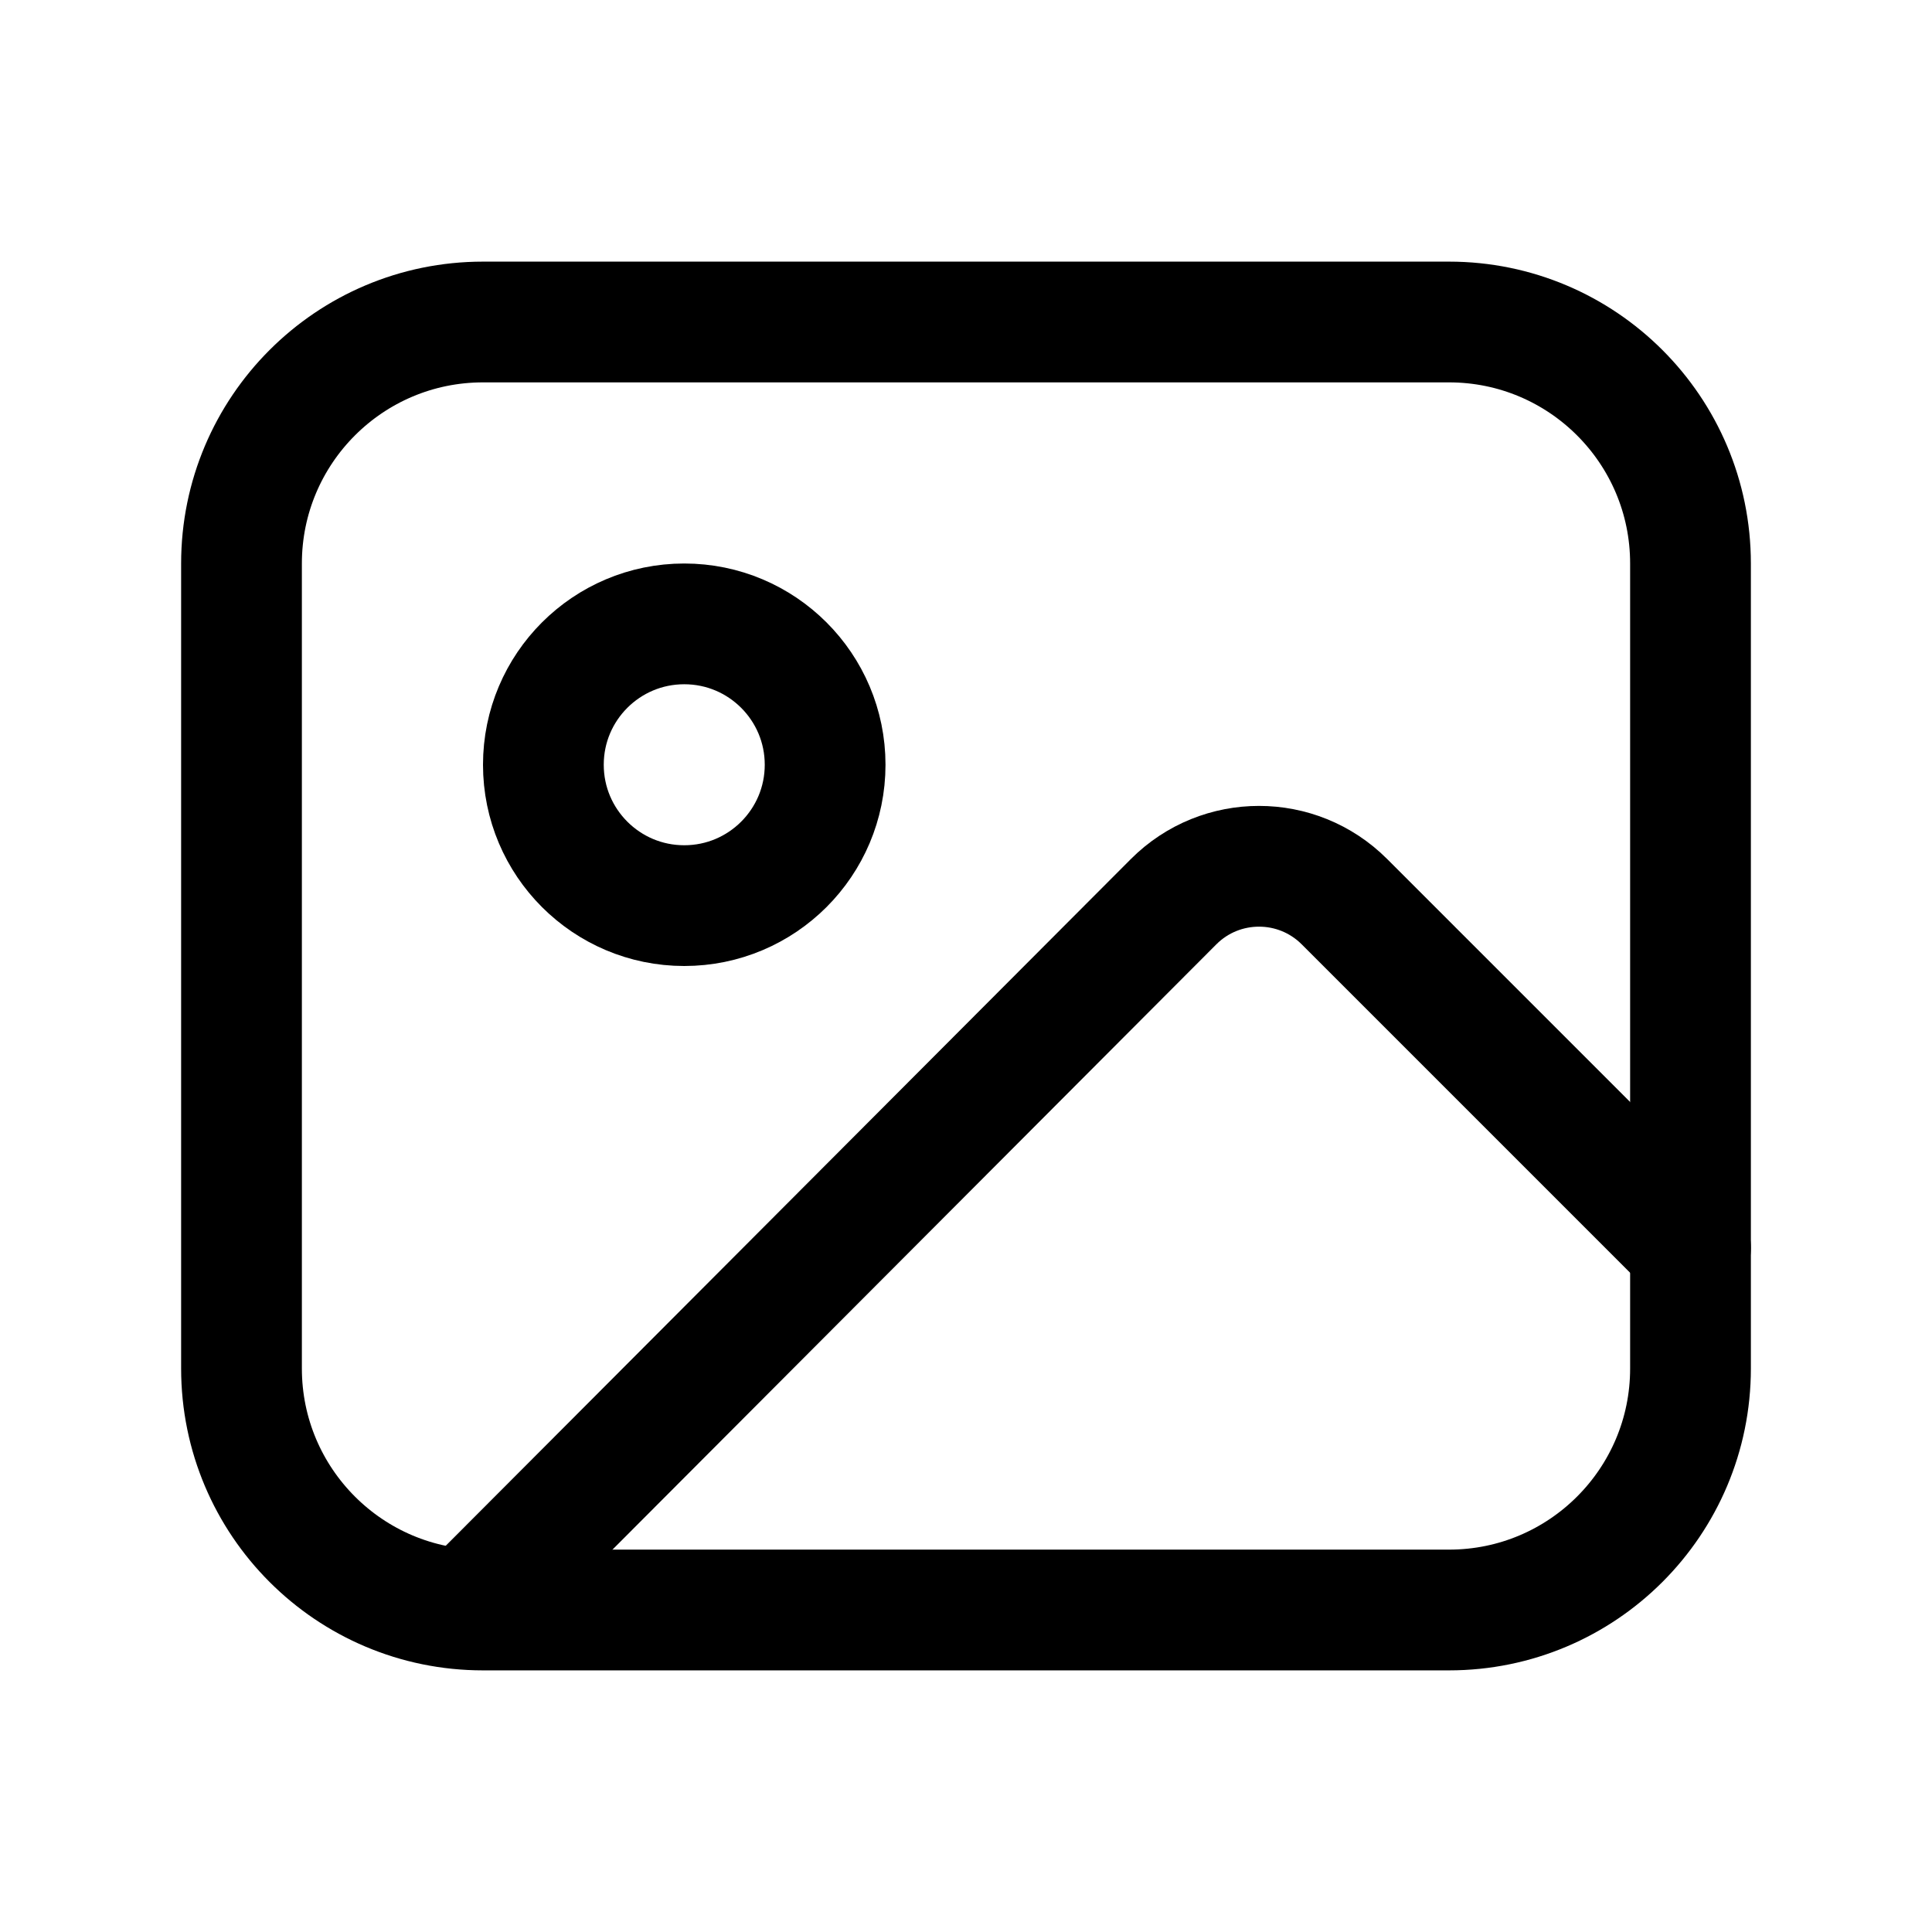
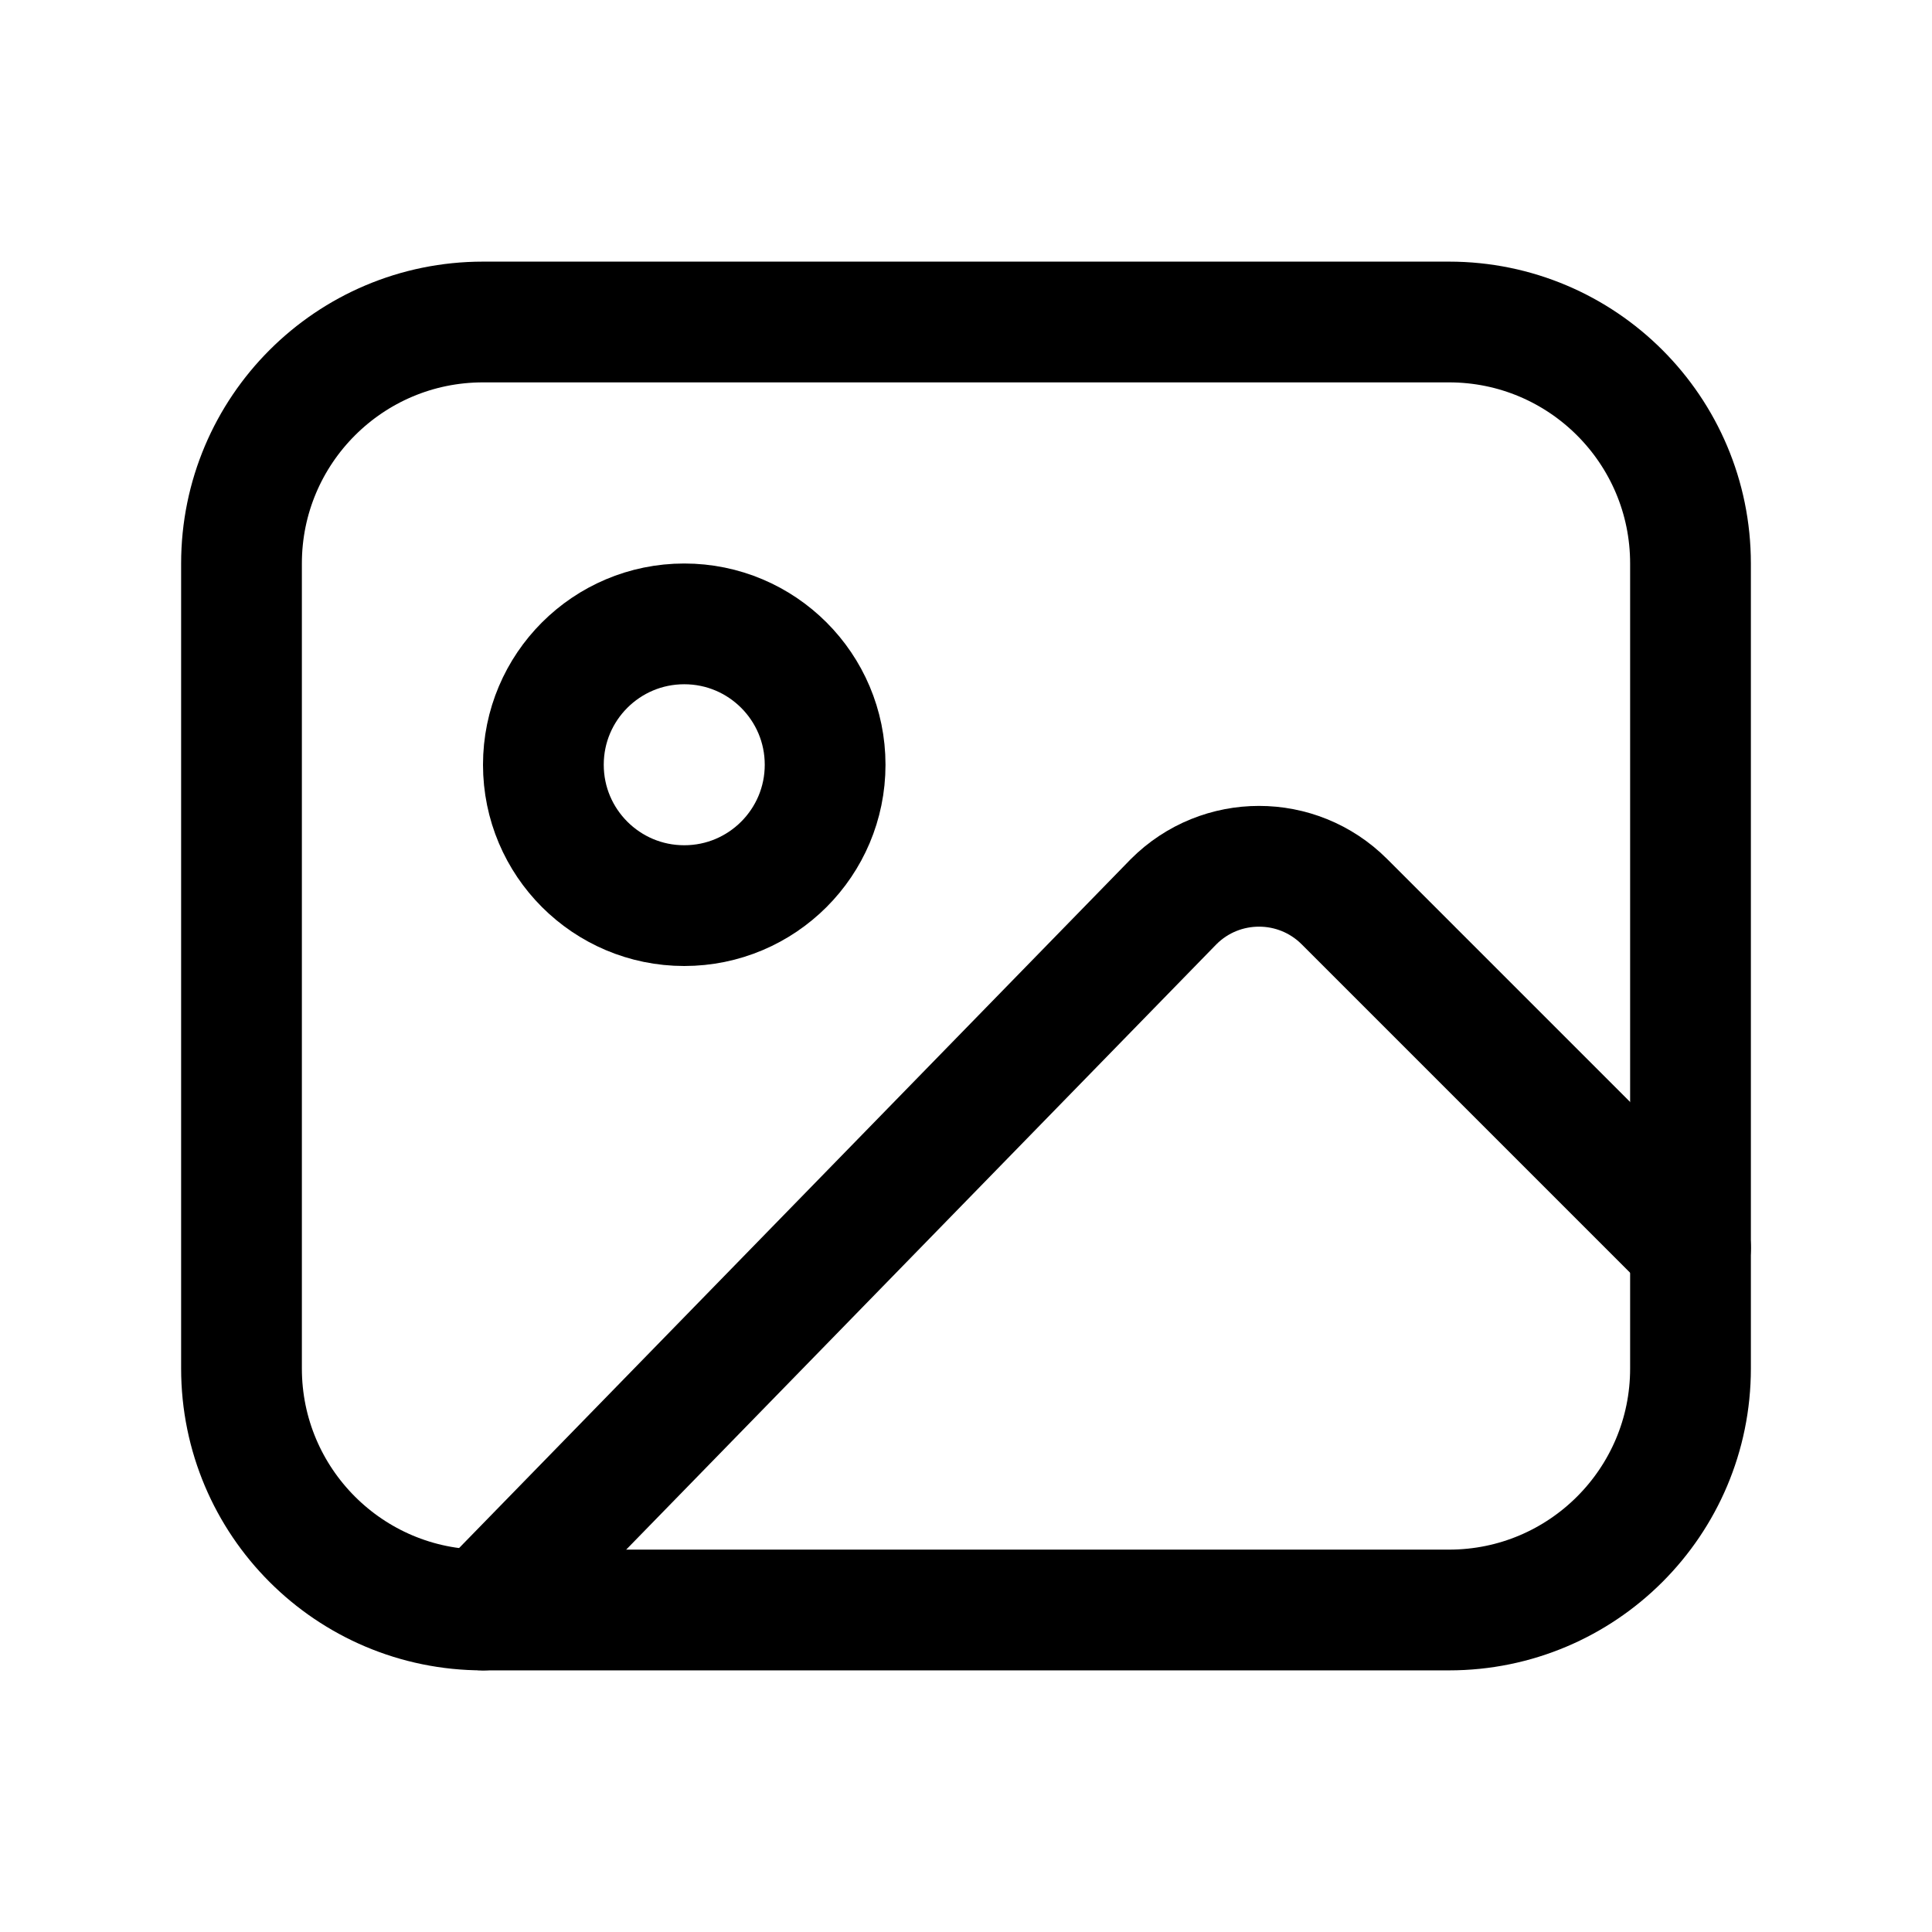
<svg xmlns="http://www.w3.org/2000/svg" viewBox="0 0 24 24" fill="none" stroke="currentColor" stroke-width="1.5" stroke-linecap="round" stroke-linejoin="round">
  <rect x="3" y="4" width="18" height="16" rx="3" />
  <circle cx="8.5" cy="9.5" r="1.75" />
-   <path d="m21 15.5-4.3-4.3a1.5 1.5 0 0 0-2.12 0L6 19.8" />
+   <path d="m21 15.5-4.3-4.3a1.5 1.5 0 0 0-2.12 0L6 20" />
</svg>
